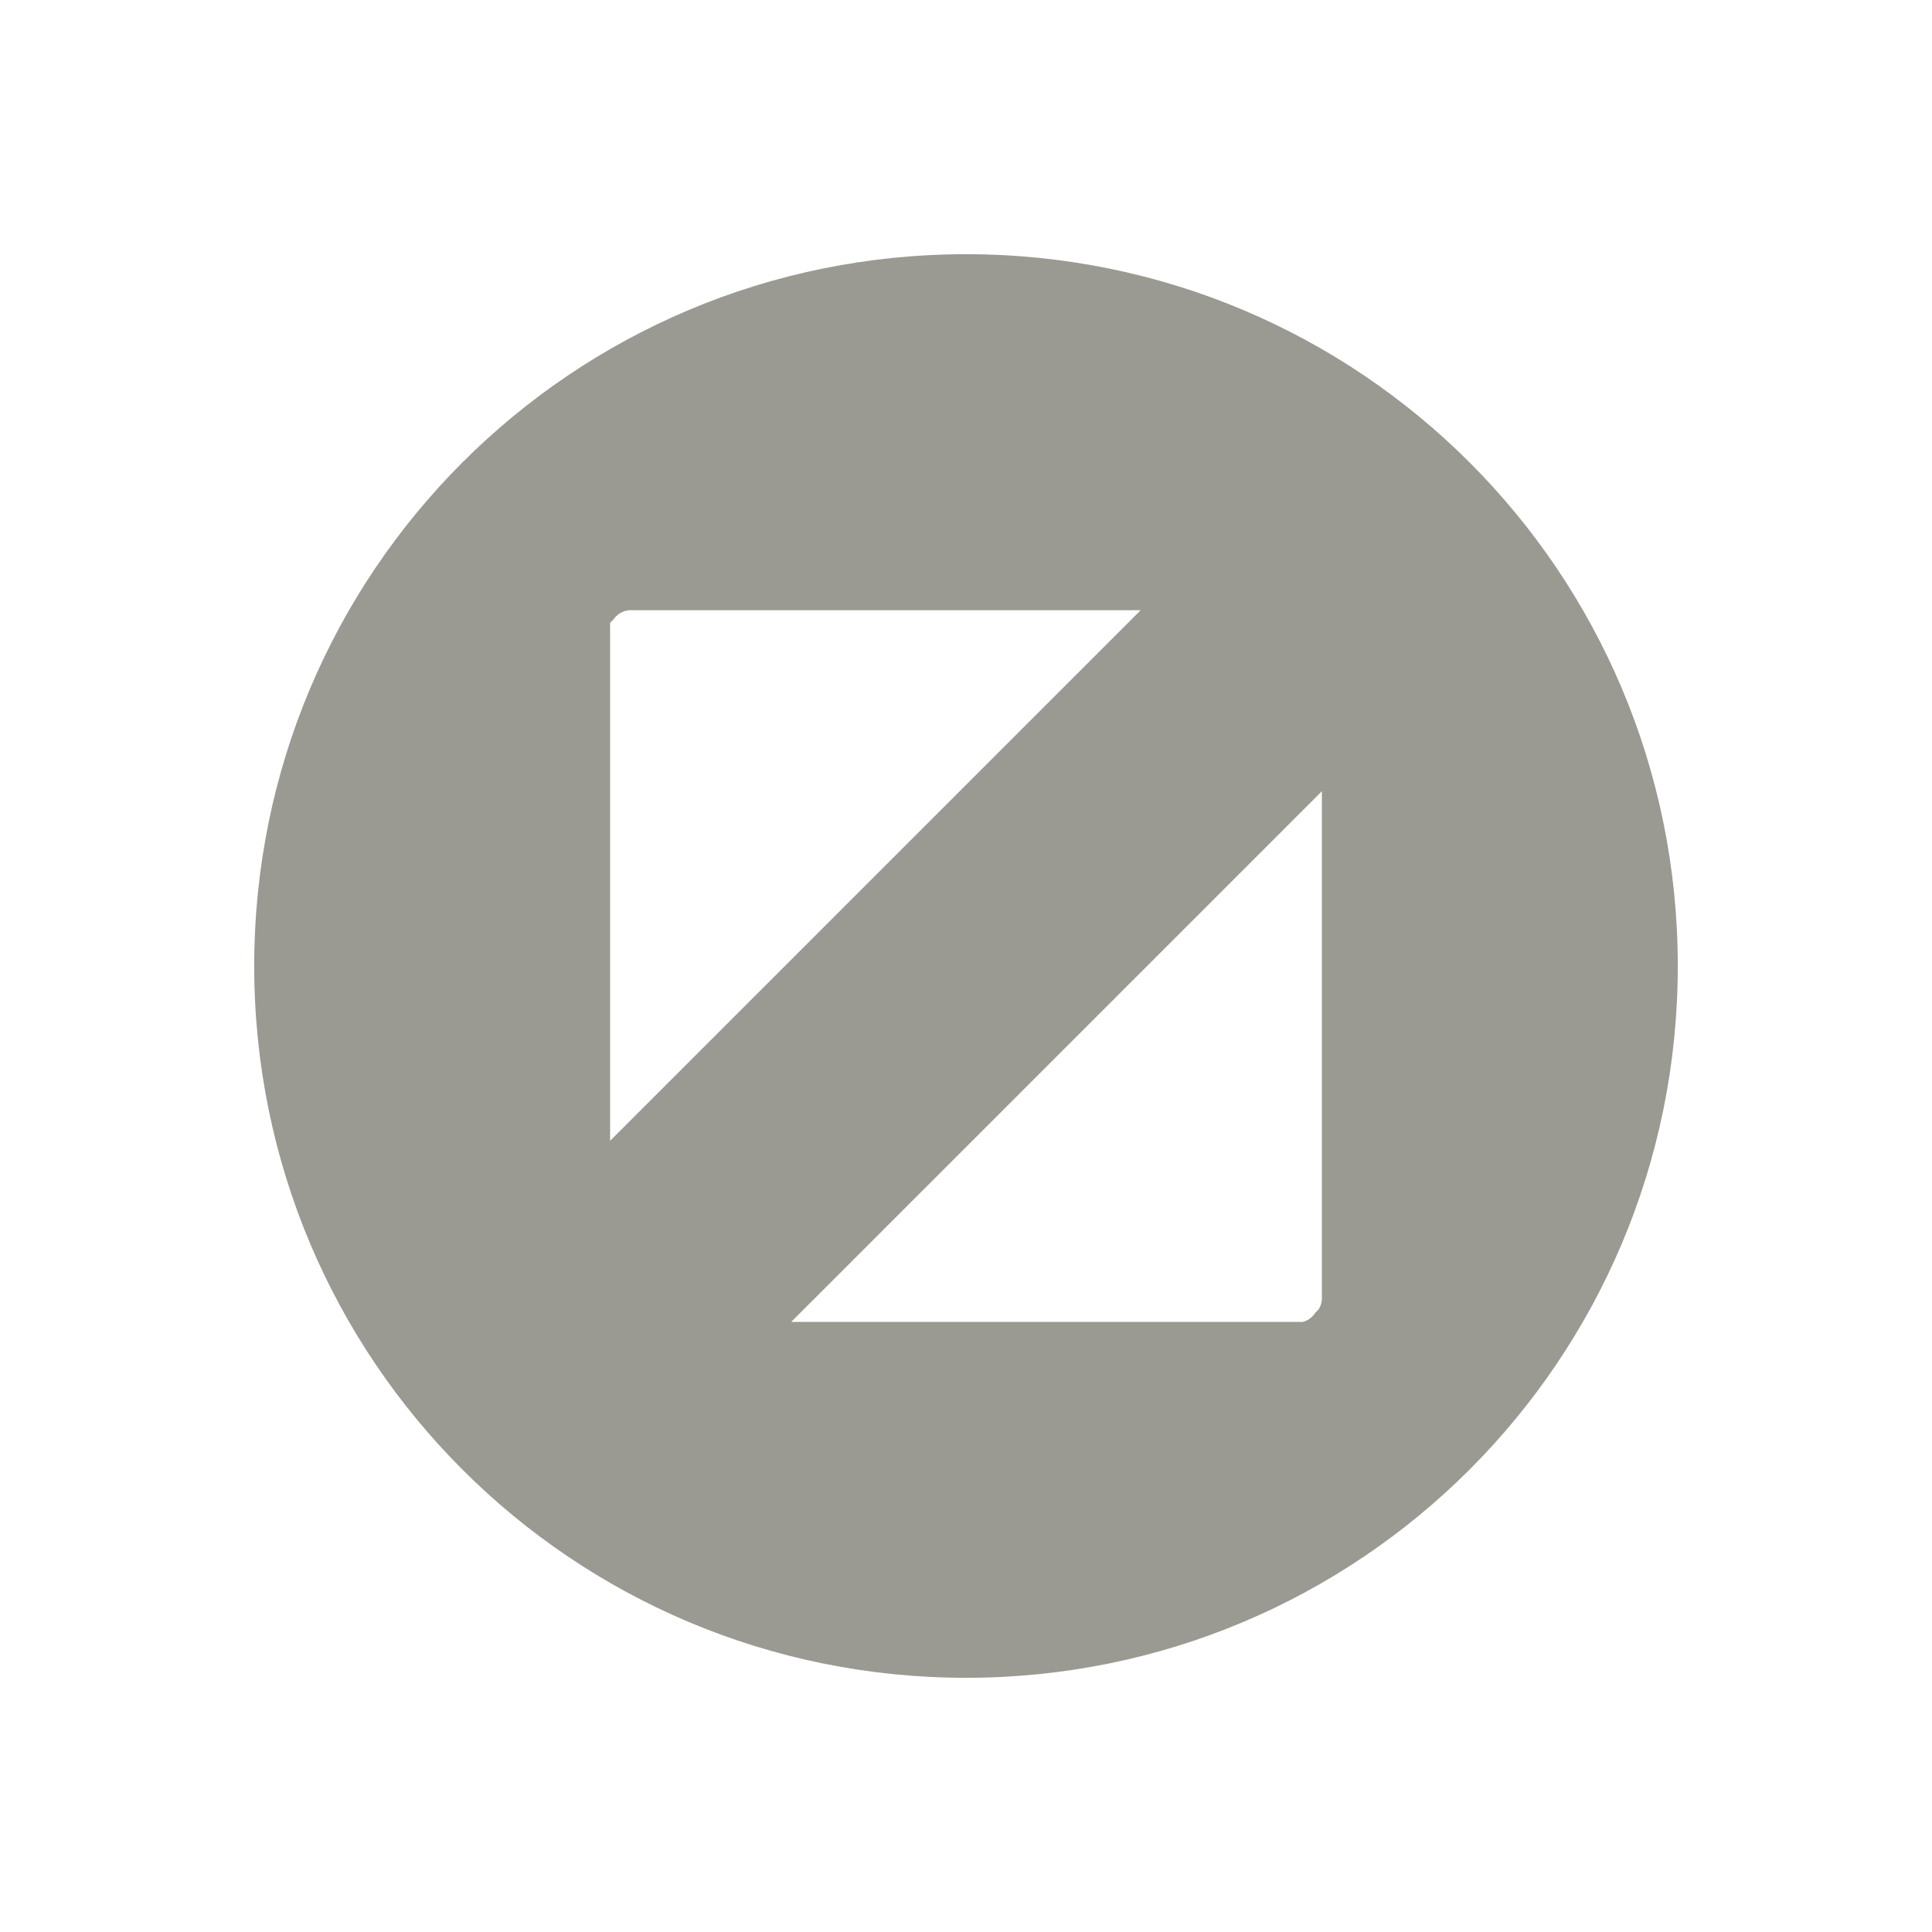
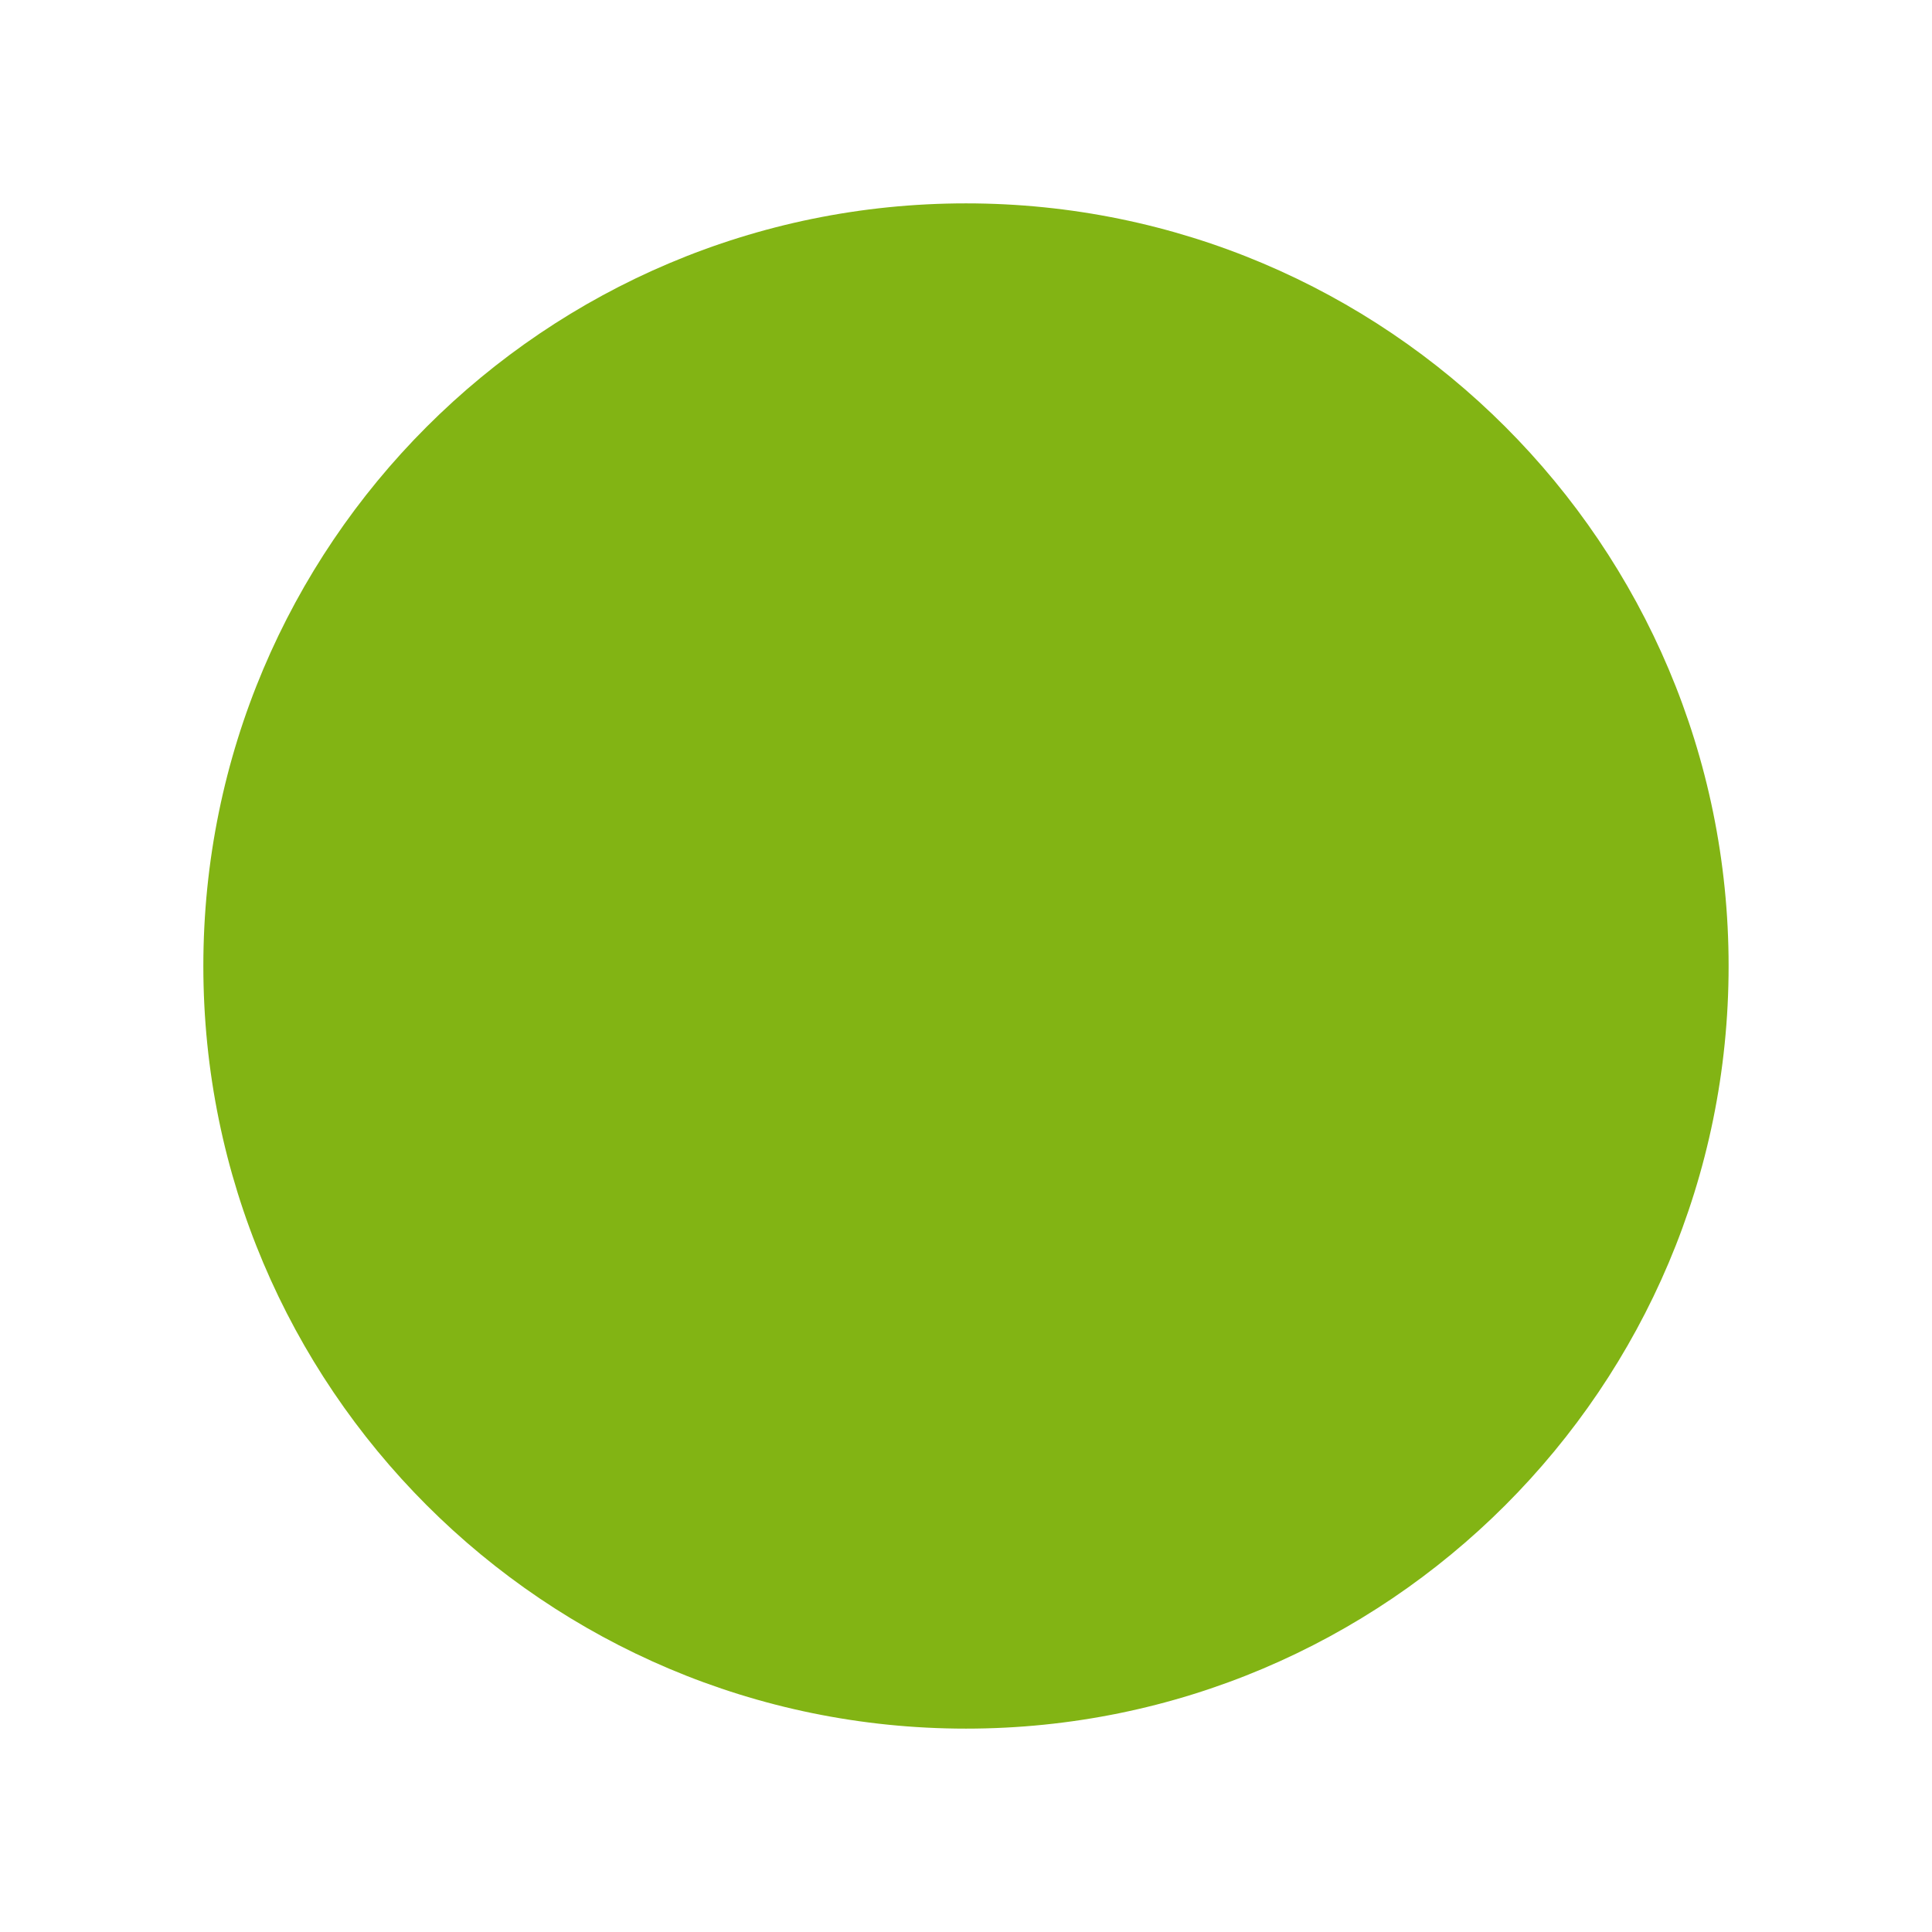
<svg xmlns="http://www.w3.org/2000/svg" xmlns:ns1="http://www.openswatchbook.org/uri/2009/osb" id="svg4486" height="19" viewBox="0 0 19 19" width="19" version="1.1">
  <defs id="defs10">
    <linearGradient id="linearGradient3781" ns1:paint="solid">
      <stop style="stop-color:#000000;stop-opacity:1;" offset="0" id="stop3783" />
    </linearGradient>
  </defs>
  <g id="layer1" transform="translate(290.21 -522.86)">
    <g id="g4113" transform="translate(-289.71 -511)">
      <rect id="rect4539" style="color:#000000;fill:none" height="19" width="19" y="1033.86" x="-0.5" />
-       <path style="fill:#9a9992;fill-opacity:1;stroke:none" d="m 2,1043.36 c 0,3.873 3.127,7 7,7 3.873,0 7,-3.127 7,-7 0,-3.873 -3.127,-7 -7,-7 -3.873,0 -7,3.127 -7,7 z m 3.5,1.719 0,-5 c -8e-4,-0.01 -8e-4,-0.021 0,-0.031 l 0,-0.062 c 0.009,-0.011 0.02,-0.022 0.031,-0.031 0.034,-0.053 0.093,-0.088 0.156,-0.094 l 5.031,0 -5.219,5.219 z m 1.781,1.781 5.219,-5.219 0,5 c -0.003,0.033 -0.013,0.065 -0.031,0.094 -0.009,0.012 -0.02,0.022 -0.031,0.031 -0.028,0.046 -0.073,0.08 -0.125,0.094 -0.01,8e-4 -0.021,8e-4 -0.031,0 l -5,0 z" id="path2985" />
+       <path style="fill:#f92672;stroke:none;fill-opacity:0" d="M 8.904,16.462 C 8.047,16.364 7.458,16.218 6.783,15.935 4.732,15.076 3.175,13.22 2.69,11.059 2.559,10.475 2.533,10.214 2.533,9.499 2.533,8.738 2.565,8.449 2.722,7.824 3.039,6.553 3.639,5.493 4.566,4.566 5.647,3.485 6.975,2.817 8.507,2.582 c 0.446,-0.068 1.535,-0.069 1.97,-0.001 1.533,0.239 2.804,0.864 3.883,1.907 1.107,1.071 1.803,2.427 2.053,3.998 0.058,0.366 0.08,1.245 0.041,1.664 -0.125,1.34 -0.648,2.64 -1.494,3.712 -0.201,0.256 -0.844,0.898 -1.099,1.099 -1.057,0.833 -2.359,1.362 -3.671,1.491 -0.251,0.025 -1.099,0.031 -1.286,0.01 z M 8.547,11.891 9.512,10.926 10.477,11.891 11.442,12.857 12.149,12.149 12.856,11.442 11.891,10.477 10.926,9.512 11.898,8.54 12.869,7.569 12.156,6.855 11.442,6.141 10.47,7.112 9.499,8.084 8.527,7.112 7.555,6.141 6.848,6.848 6.141,7.555 7.112,8.527 8.084,9.499 7.112,10.47 6.141,11.442 6.848,12.149 c 0.389,0.389 0.713,0.707 0.721,0.707 0.007,0 0.448,-0.434 0.978,-0.965 l 0,0 z" id="path3757" transform="translate(-0.5,1033.86)" />
+       <path style="fill:#f92672;stroke:none;fill-opacity:0" d="M 8.904,16.462 C 8.047,16.364 7.458,16.218 6.783,15.935 4.732,15.076 3.175,13.22 2.69,11.059 2.559,10.475 2.533,10.214 2.533,9.499 2.533,8.738 2.565,8.449 2.722,7.824 3.039,6.553 3.639,5.493 4.566,4.566 5.647,3.485 6.975,2.817 8.507,2.582 c 0.446,-0.068 1.535,-0.069 1.97,-0.001 1.533,0.239 2.804,0.864 3.883,1.907 1.107,1.071 1.803,2.427 2.053,3.998 0.058,0.366 0.08,1.245 0.041,1.664 -0.125,1.34 -0.648,2.64 -1.494,3.712 -0.201,0.256 -0.844,0.898 -1.099,1.099 -1.057,0.833 -2.359,1.362 -3.671,1.491 -0.251,0.025 -1.099,0.031 -1.286,0.01 z M 8.547,11.891 9.512,10.926 10.477,11.891 11.442,12.857 12.149,12.149 12.856,11.442 11.891,10.477 10.926,9.512 11.898,8.54 12.869,7.569 12.156,6.855 11.442,6.141 10.47,7.112 9.499,8.084 8.527,7.112 7.555,6.141 6.848,6.848 6.141,7.555 7.112,8.527 8.084,9.499 7.112,10.47 6.141,11.442 6.848,12.149 c 0.389,0.389 0.713,0.707 0.721,0.707 0.007,0 0.448,-0.434 0.978,-0.965 l 0,0 z" id="path3759" transform="translate(-0.5,1033.86)" />
+       <path style="fill:#aa0000;stroke:none;fill-opacity:0" d="M 8.534,16.399 C 8.063,16.327 7.729,16.249 7.333,16.119 6.25,15.764 5.382,15.224 4.554,14.392 3.571,13.404 2.928,12.193 2.652,10.81 2.506,10.078 2.506,8.923 2.653,8.19 2.93,6.804 3.575,5.592 4.568,4.595 5.601,3.556 6.891,2.883 8.349,2.623 8.746,2.552 9.748,2.523 10.217,2.568 c 1.05,0.103 2.183,0.502 3.06,1.078 1.66,1.091 2.747,2.741 3.098,4.702 0.081,0.452 0.102,1.52 0.039,2.01 -0.155,1.206 -0.63,2.373 -1.368,3.363 -0.268,0.359 -0.976,1.062 -1.347,1.336 -0.972,0.72 -2.056,1.17 -3.231,1.343 -0.476,0.07 -1.471,0.069 -1.934,-0.002 l 0,-2e-6 z m 0.897,-5.364 0.077,-0.081 0.962,0.953 0.962,0.953 0.151,-0.131 c 0.083,-0.072 0.405,-0.389 0.715,-0.703 L 12.86,11.453 12.622,11.196 C 12.491,11.055 12.062,10.618 11.668,10.226 L 10.953,9.512 11.924,8.54 12.896,7.569 12.367,7.038 C 12.076,6.746 11.747,6.424 11.634,6.322 L 11.43,6.137 10.463,7.096 9.496,8.055 8.684,7.25 C 8.238,6.807 7.8,6.375 7.711,6.29 L 7.549,6.136 7.028,6.646 C 6.742,6.926 6.424,7.248 6.322,7.361 L 6.137,7.567 7.095,8.533 8.052,9.498 7.095,10.465 6.137,11.431 6.275,11.589 c 0.075,0.087 0.398,0.409 0.717,0.715 l 0.58,0.556 0.891,-0.872 c 0.49,-0.48 0.926,-0.908 0.968,-0.953 l 0,0 z" id="path3769" transform="translate(-0.5,1033.86)" />
+       <path style="fill:#f92672;stroke:none;fill-opacity:1" d="" id="path3809" transform="translate(-0.5,1033.86)" />
+       <path style="fill:#82b414;fill-opacity:1;stroke:none" id="path3972" d="m 17.281,8.656 a 7.5,7.5 0 1 1 -15,0 7.5,7.5 0 1 1 15,0 z" transform="translate(-0.78125,1034.704)" />
    </g>
  </g>
</svg>
